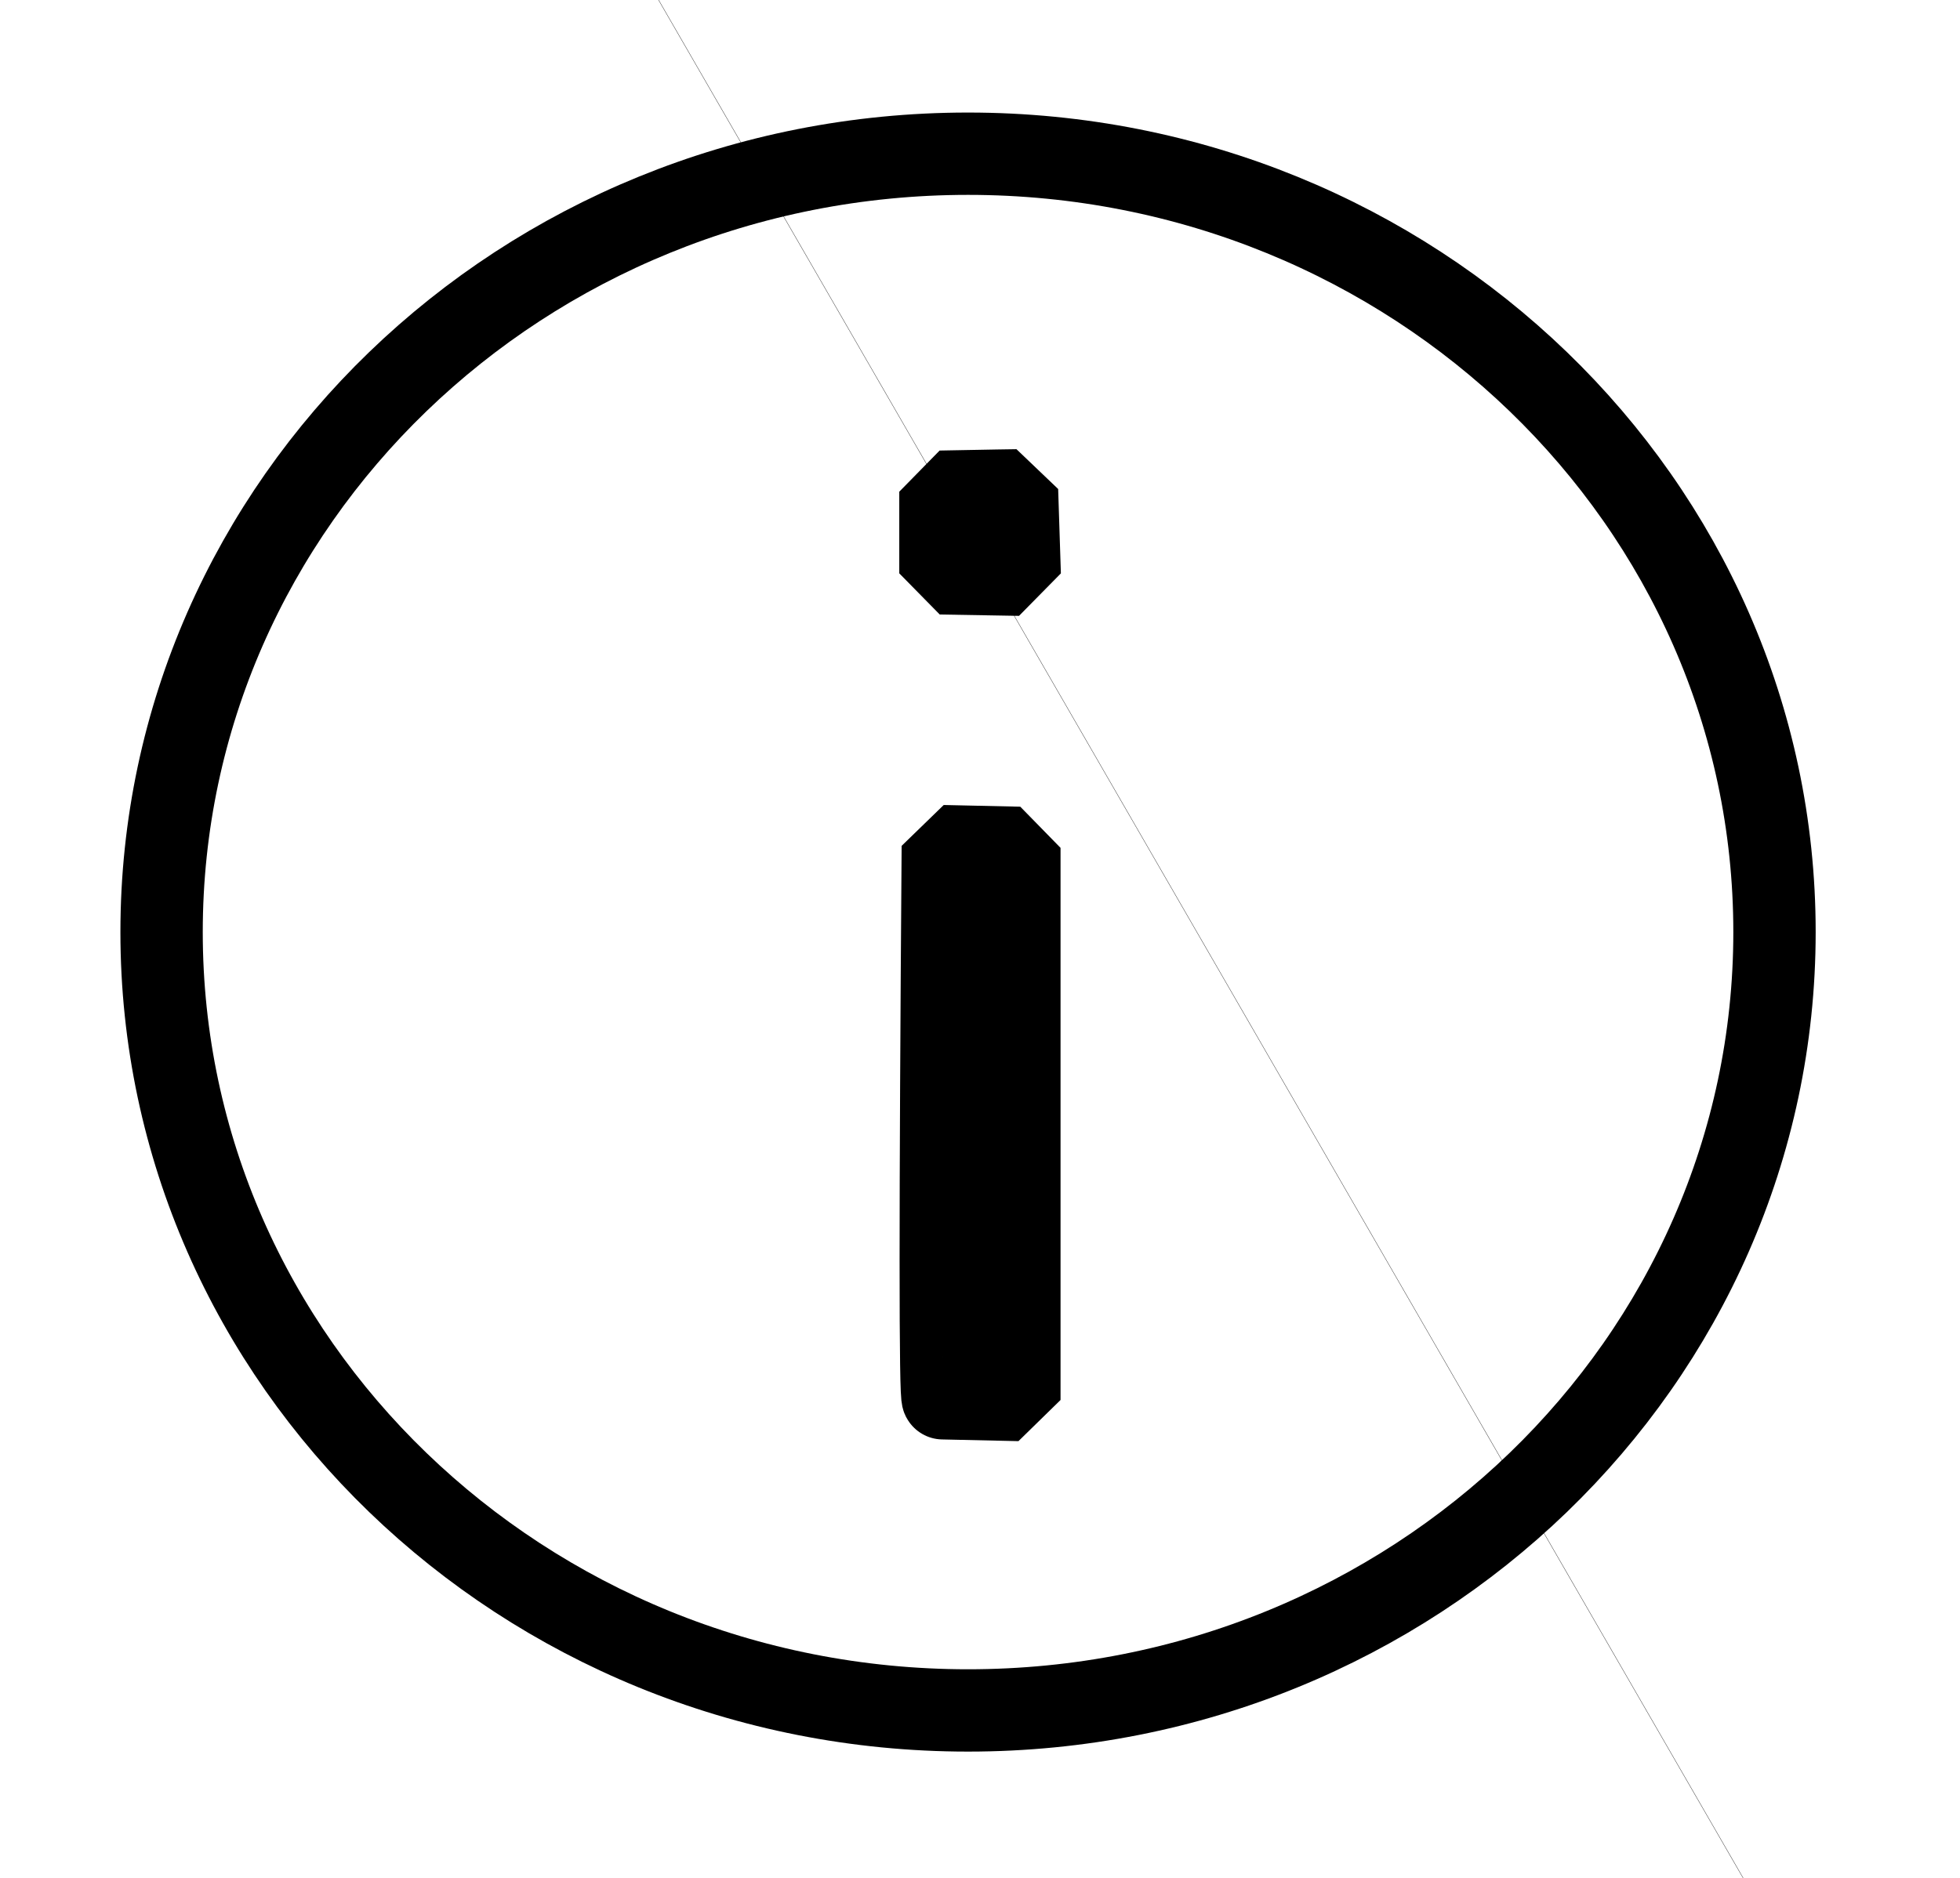
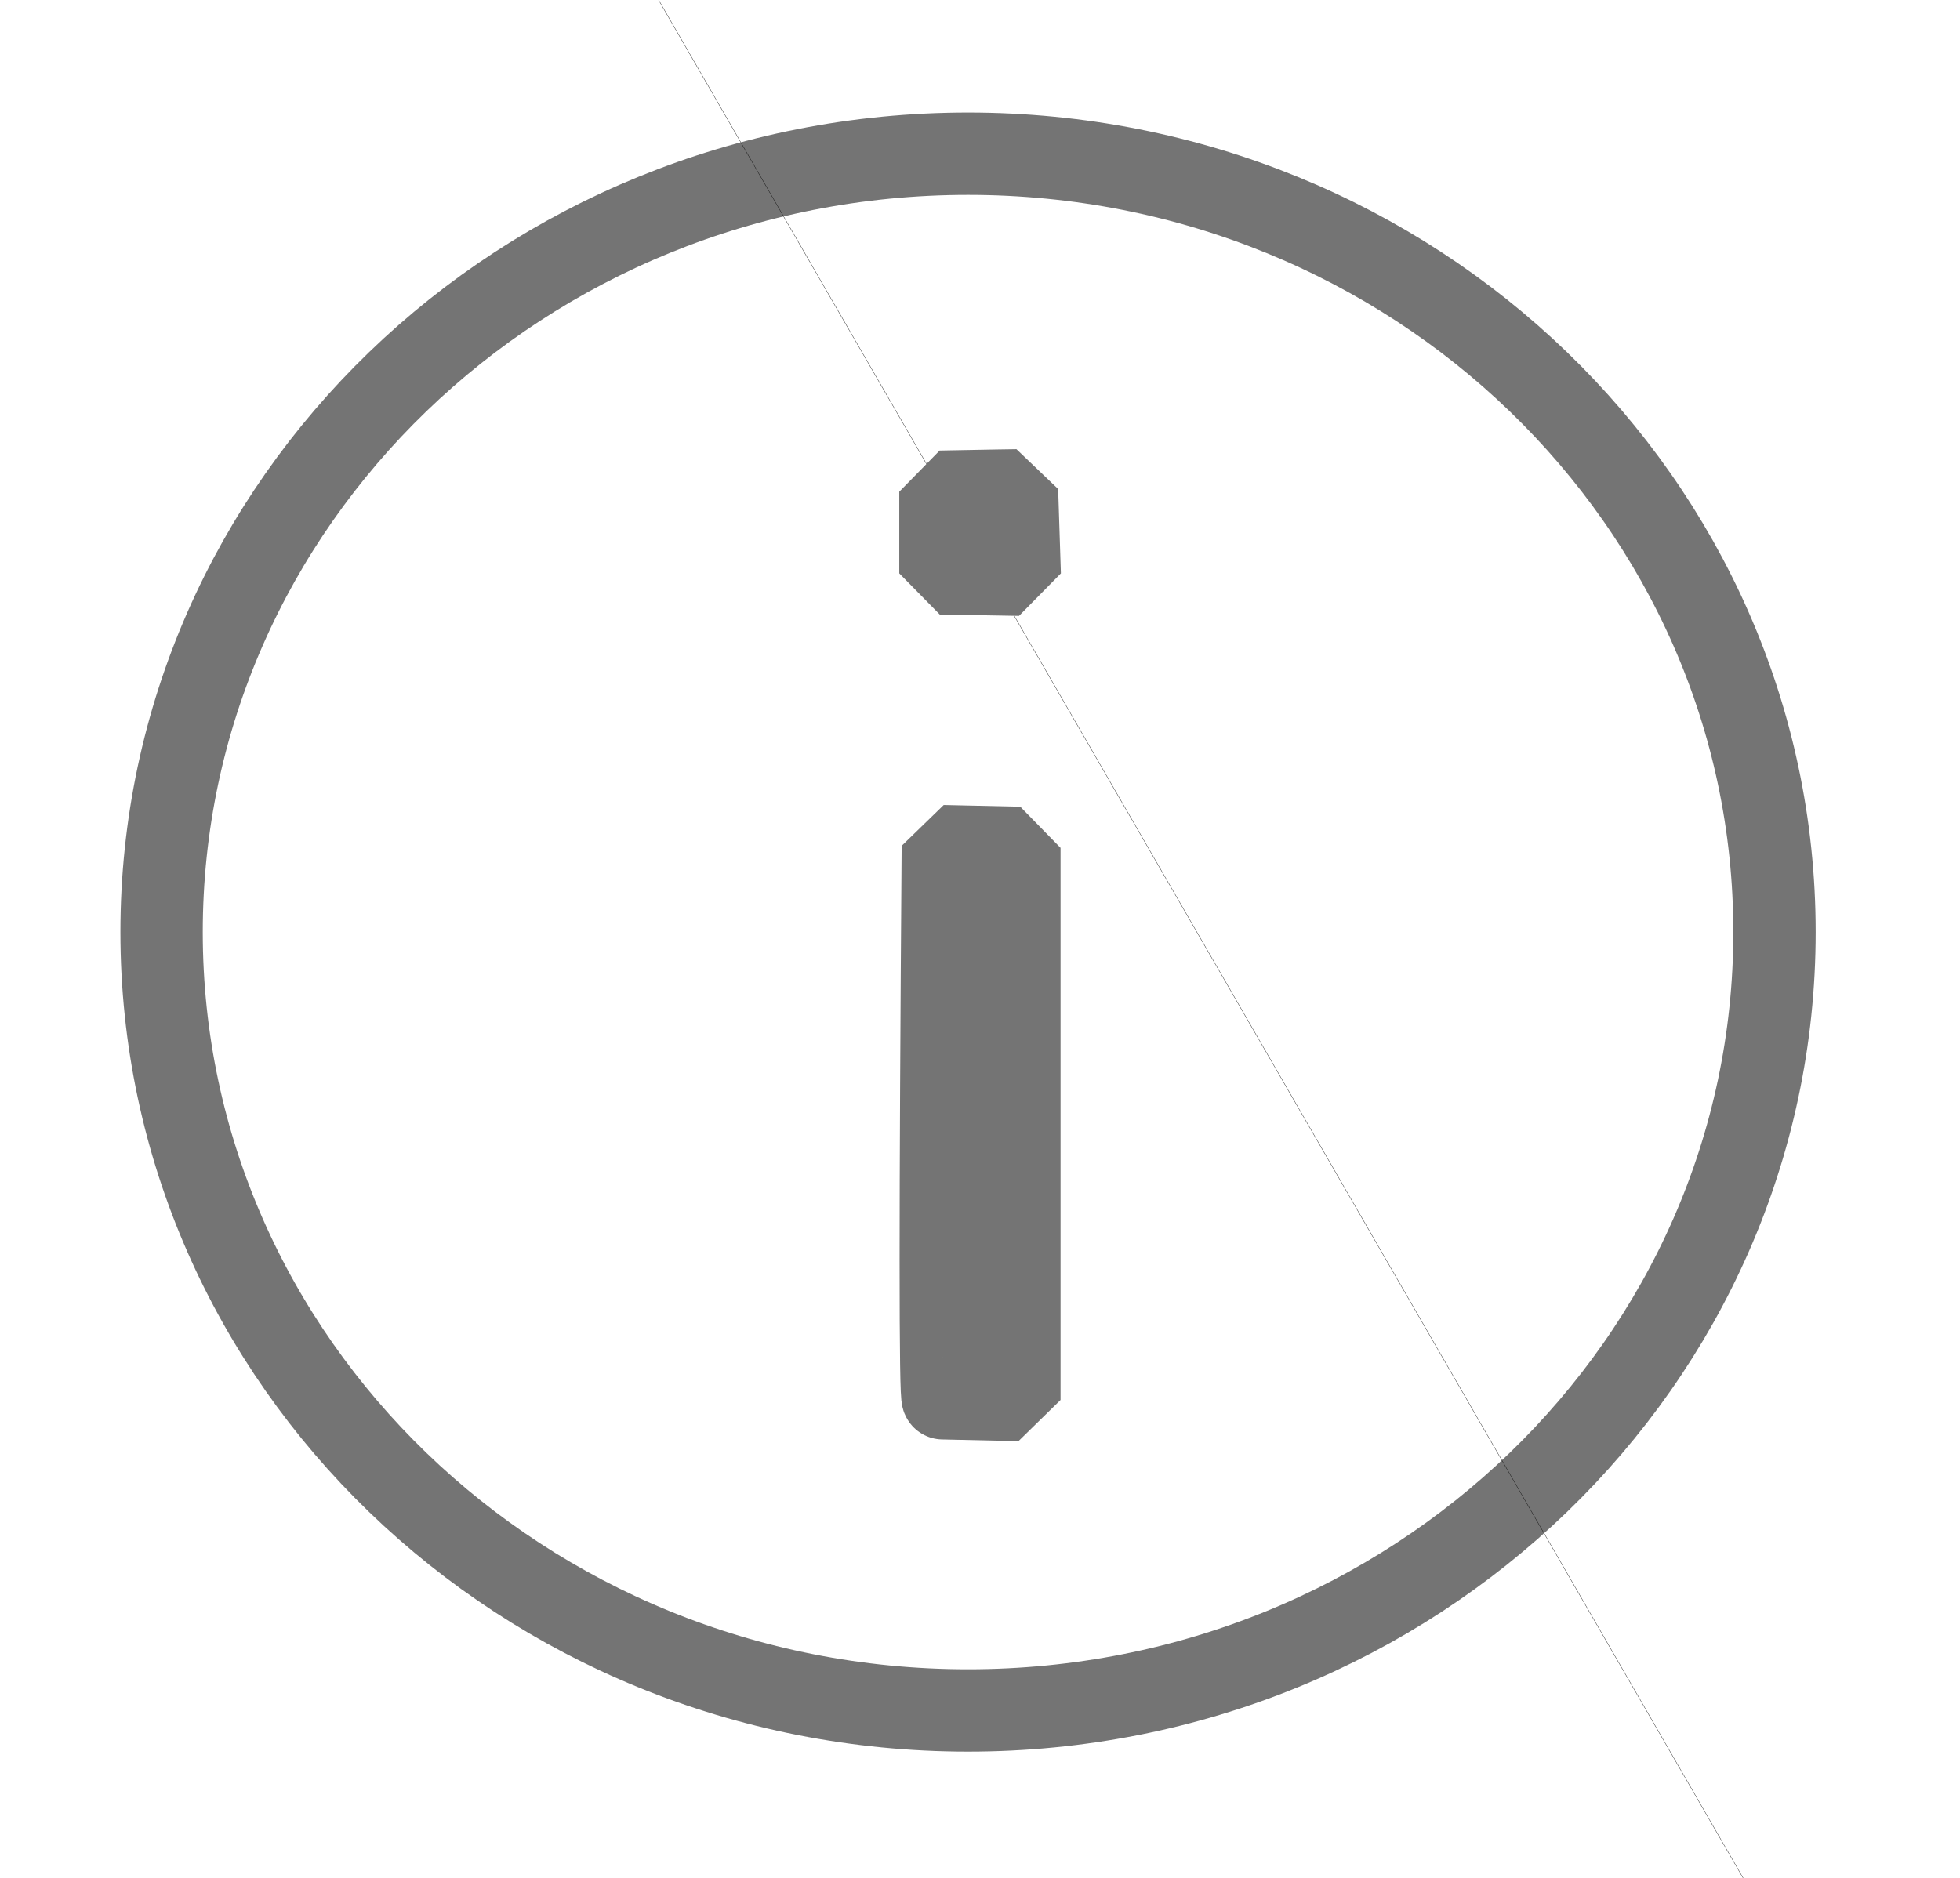
<svg xmlns="http://www.w3.org/2000/svg" width="5.76pt" height="5.52pt" viewBox="0 0 5.76 5.52">
  <defs />
-   <ellipse id="shape0" transform="matrix(1 0 0 1 0.4748565 0.4518233)" rx="2.37" ry="2.288" cx="2.37" cy="2.288" fill="none" stroke="#000000" stroke-width="0.242" stroke-linecap="square" stroke-linejoin="bevel" />
+   <ellipse id="shape0" transform="matrix(1 0 0 1 0.4748565 0.4518233)" rx="2.37" ry="2.288" cx="2.37" cy="2.288" fill="none" stroke="#747474" stroke-width="0.242" stroke-linecap="square" stroke-linejoin="bevel" />
  <path id="shape0" transform="translate(-4.375806, -10.93047)" fill="#000000" d="M0 0L0.001 0L14.701 25.461L14.7 25.461" />
-   <path id="shape1" transform="translate(2.76376, 1.441357)" fill="none" stroke="#000000" stroke-width="0.242" stroke-linecap="square" stroke-linejoin="bevel" d="M0 0.004L0 0.244L0.233 0.248L0.225 0C0.225 0 0.15 0.001 0 0.004Z" />
-   <path id="shape2" transform="translate(2.764698, 2.487257)" fill="none" stroke="#000000" stroke-width="0.242" stroke-linecap="square" stroke-linejoin="bevel" d="M0.006 0L0.231 0.005L0.231 1.628L0.006 1.623C-0.002 1.623 -0.002 1.082 0.006 0Z" />
+   <path id="shape1" transform="translate(2.76376, 1.441357)" fill="none" stroke="#747474" stroke-width="0.242" stroke-linecap="square" stroke-linejoin="bevel" d="M0 0.004L0 0.244L0.233 0.248L0.225 0C0.225 0 0.15 0.001 0 0.004Z" />
+   <path id="shape2" transform="translate(2.764698, 2.487257)" fill="none" stroke="#747474" stroke-width="0.242" stroke-linecap="square" stroke-linejoin="bevel" d="M0.006 0L0.231 0.005L0.231 1.628L0.006 1.623C-0.002 1.623 -0.002 1.082 0.006 0Z" />
</svg>
